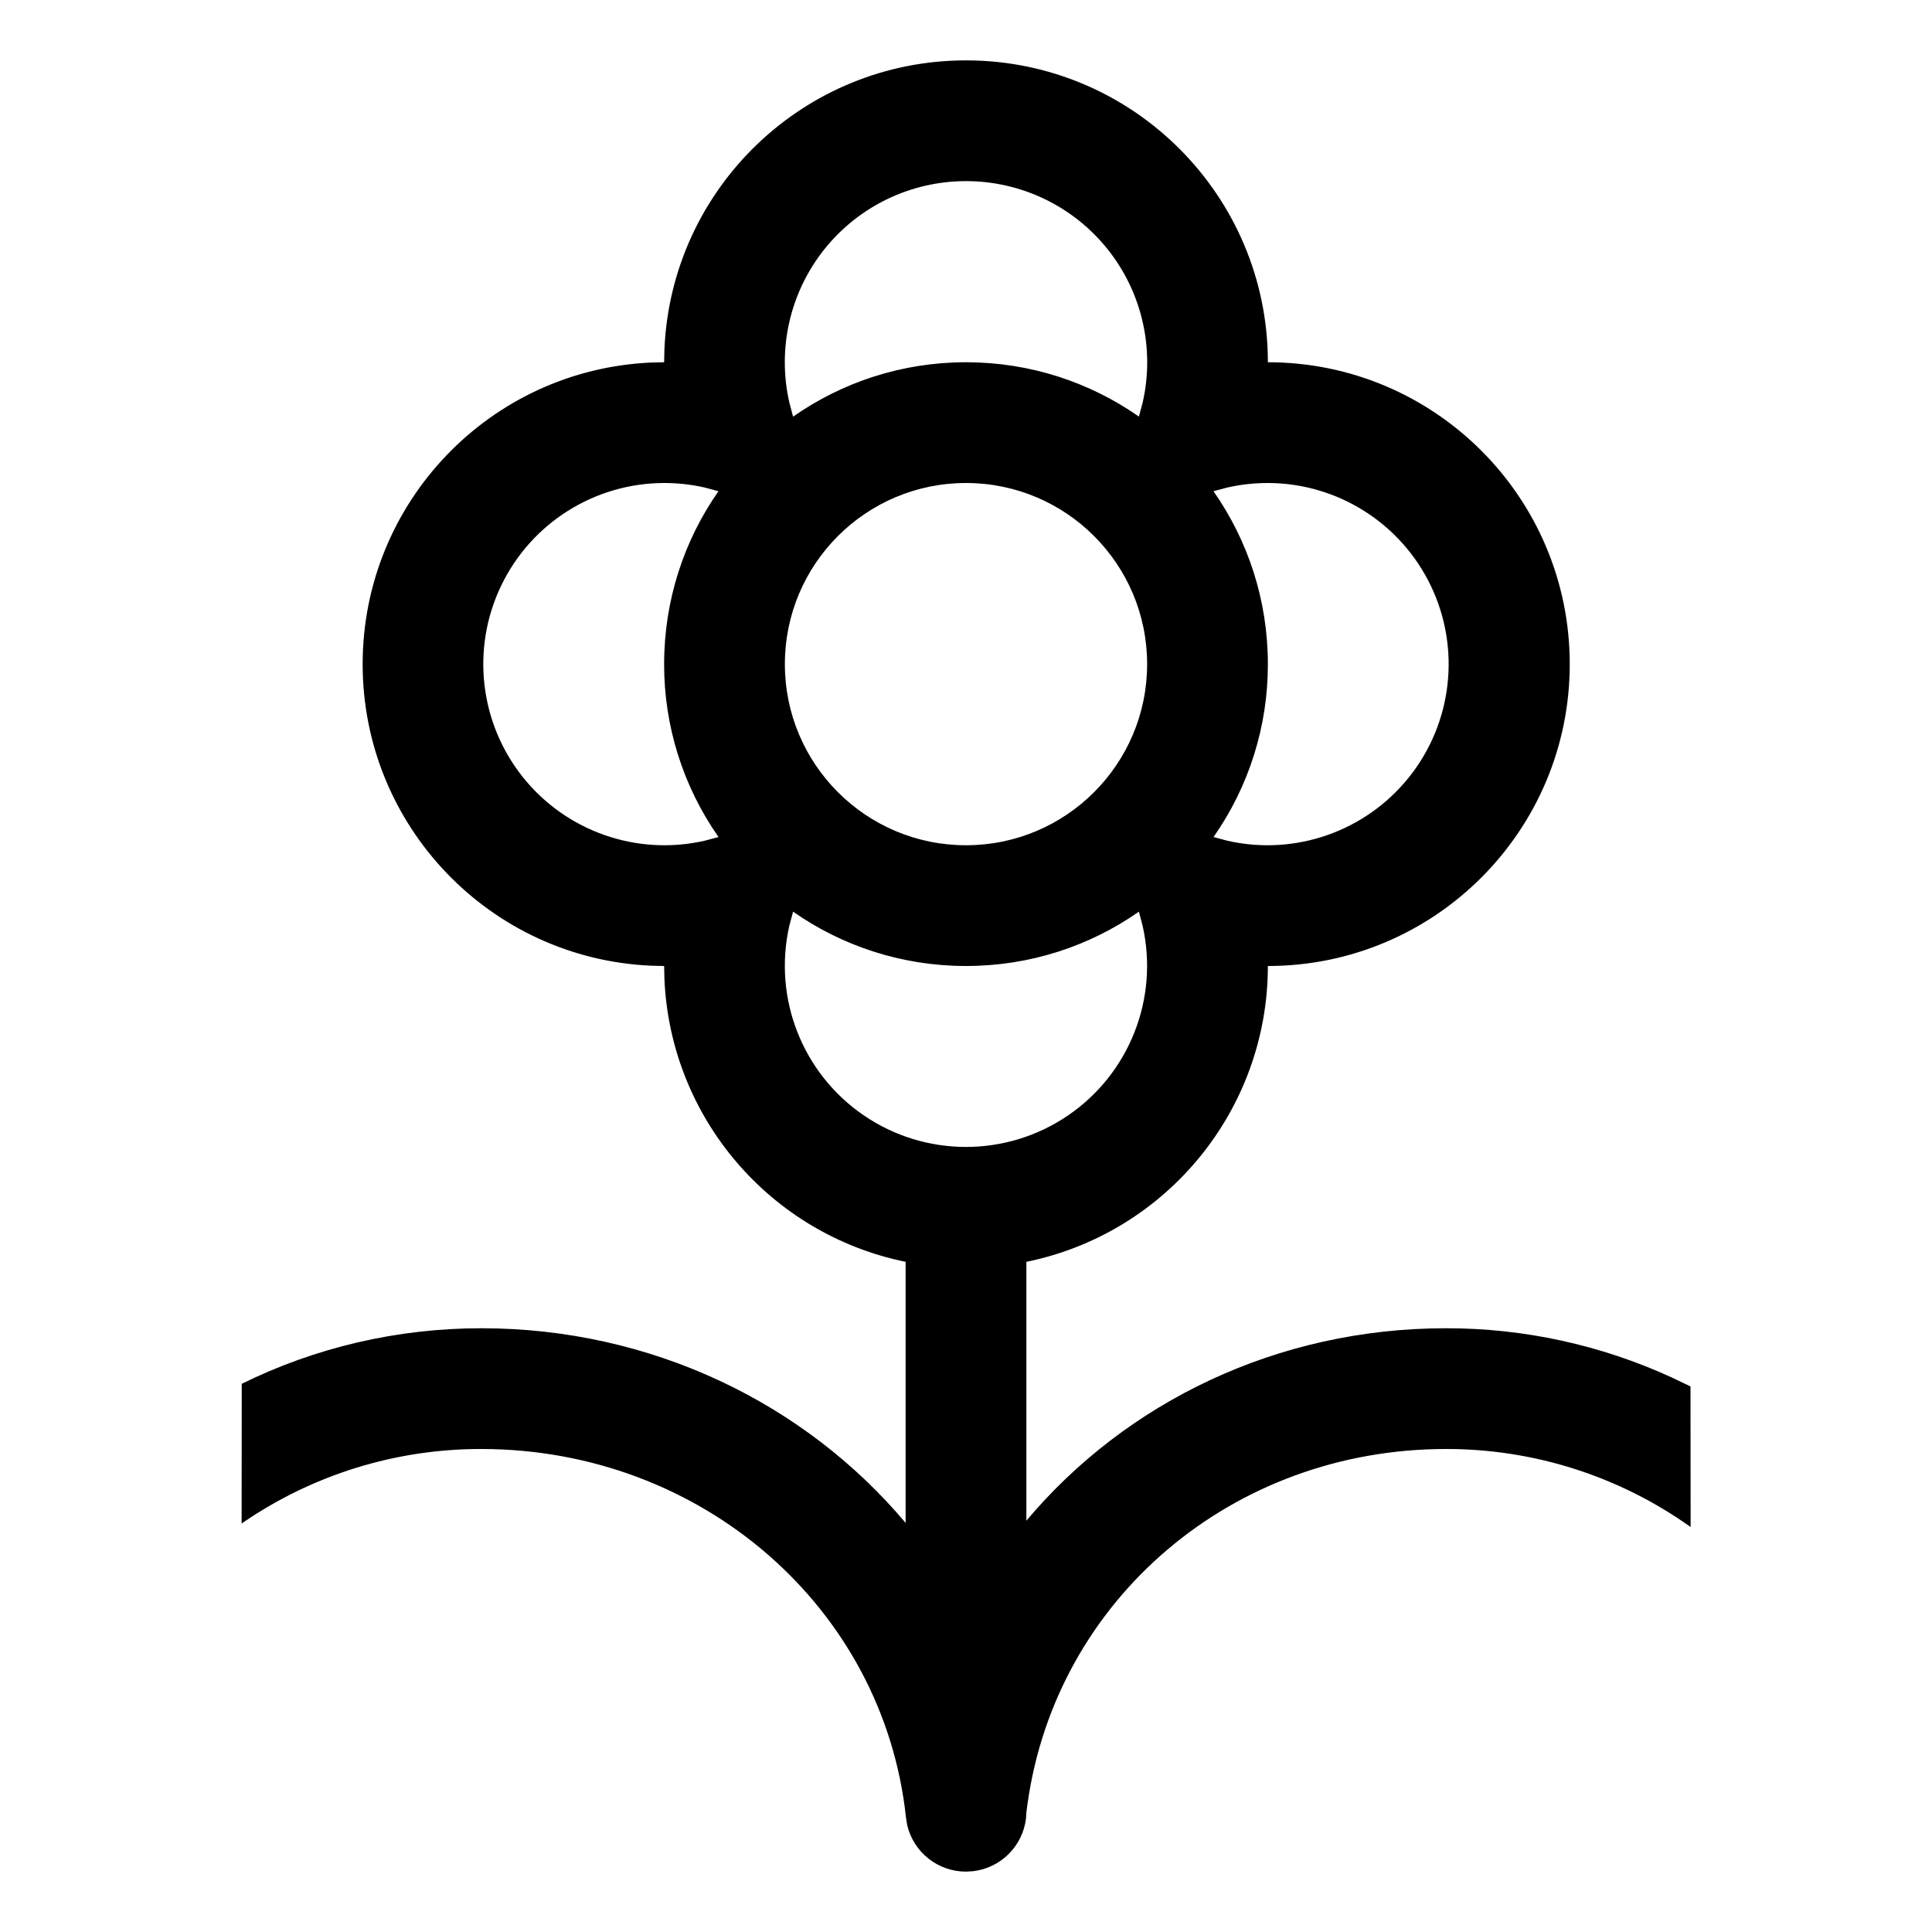
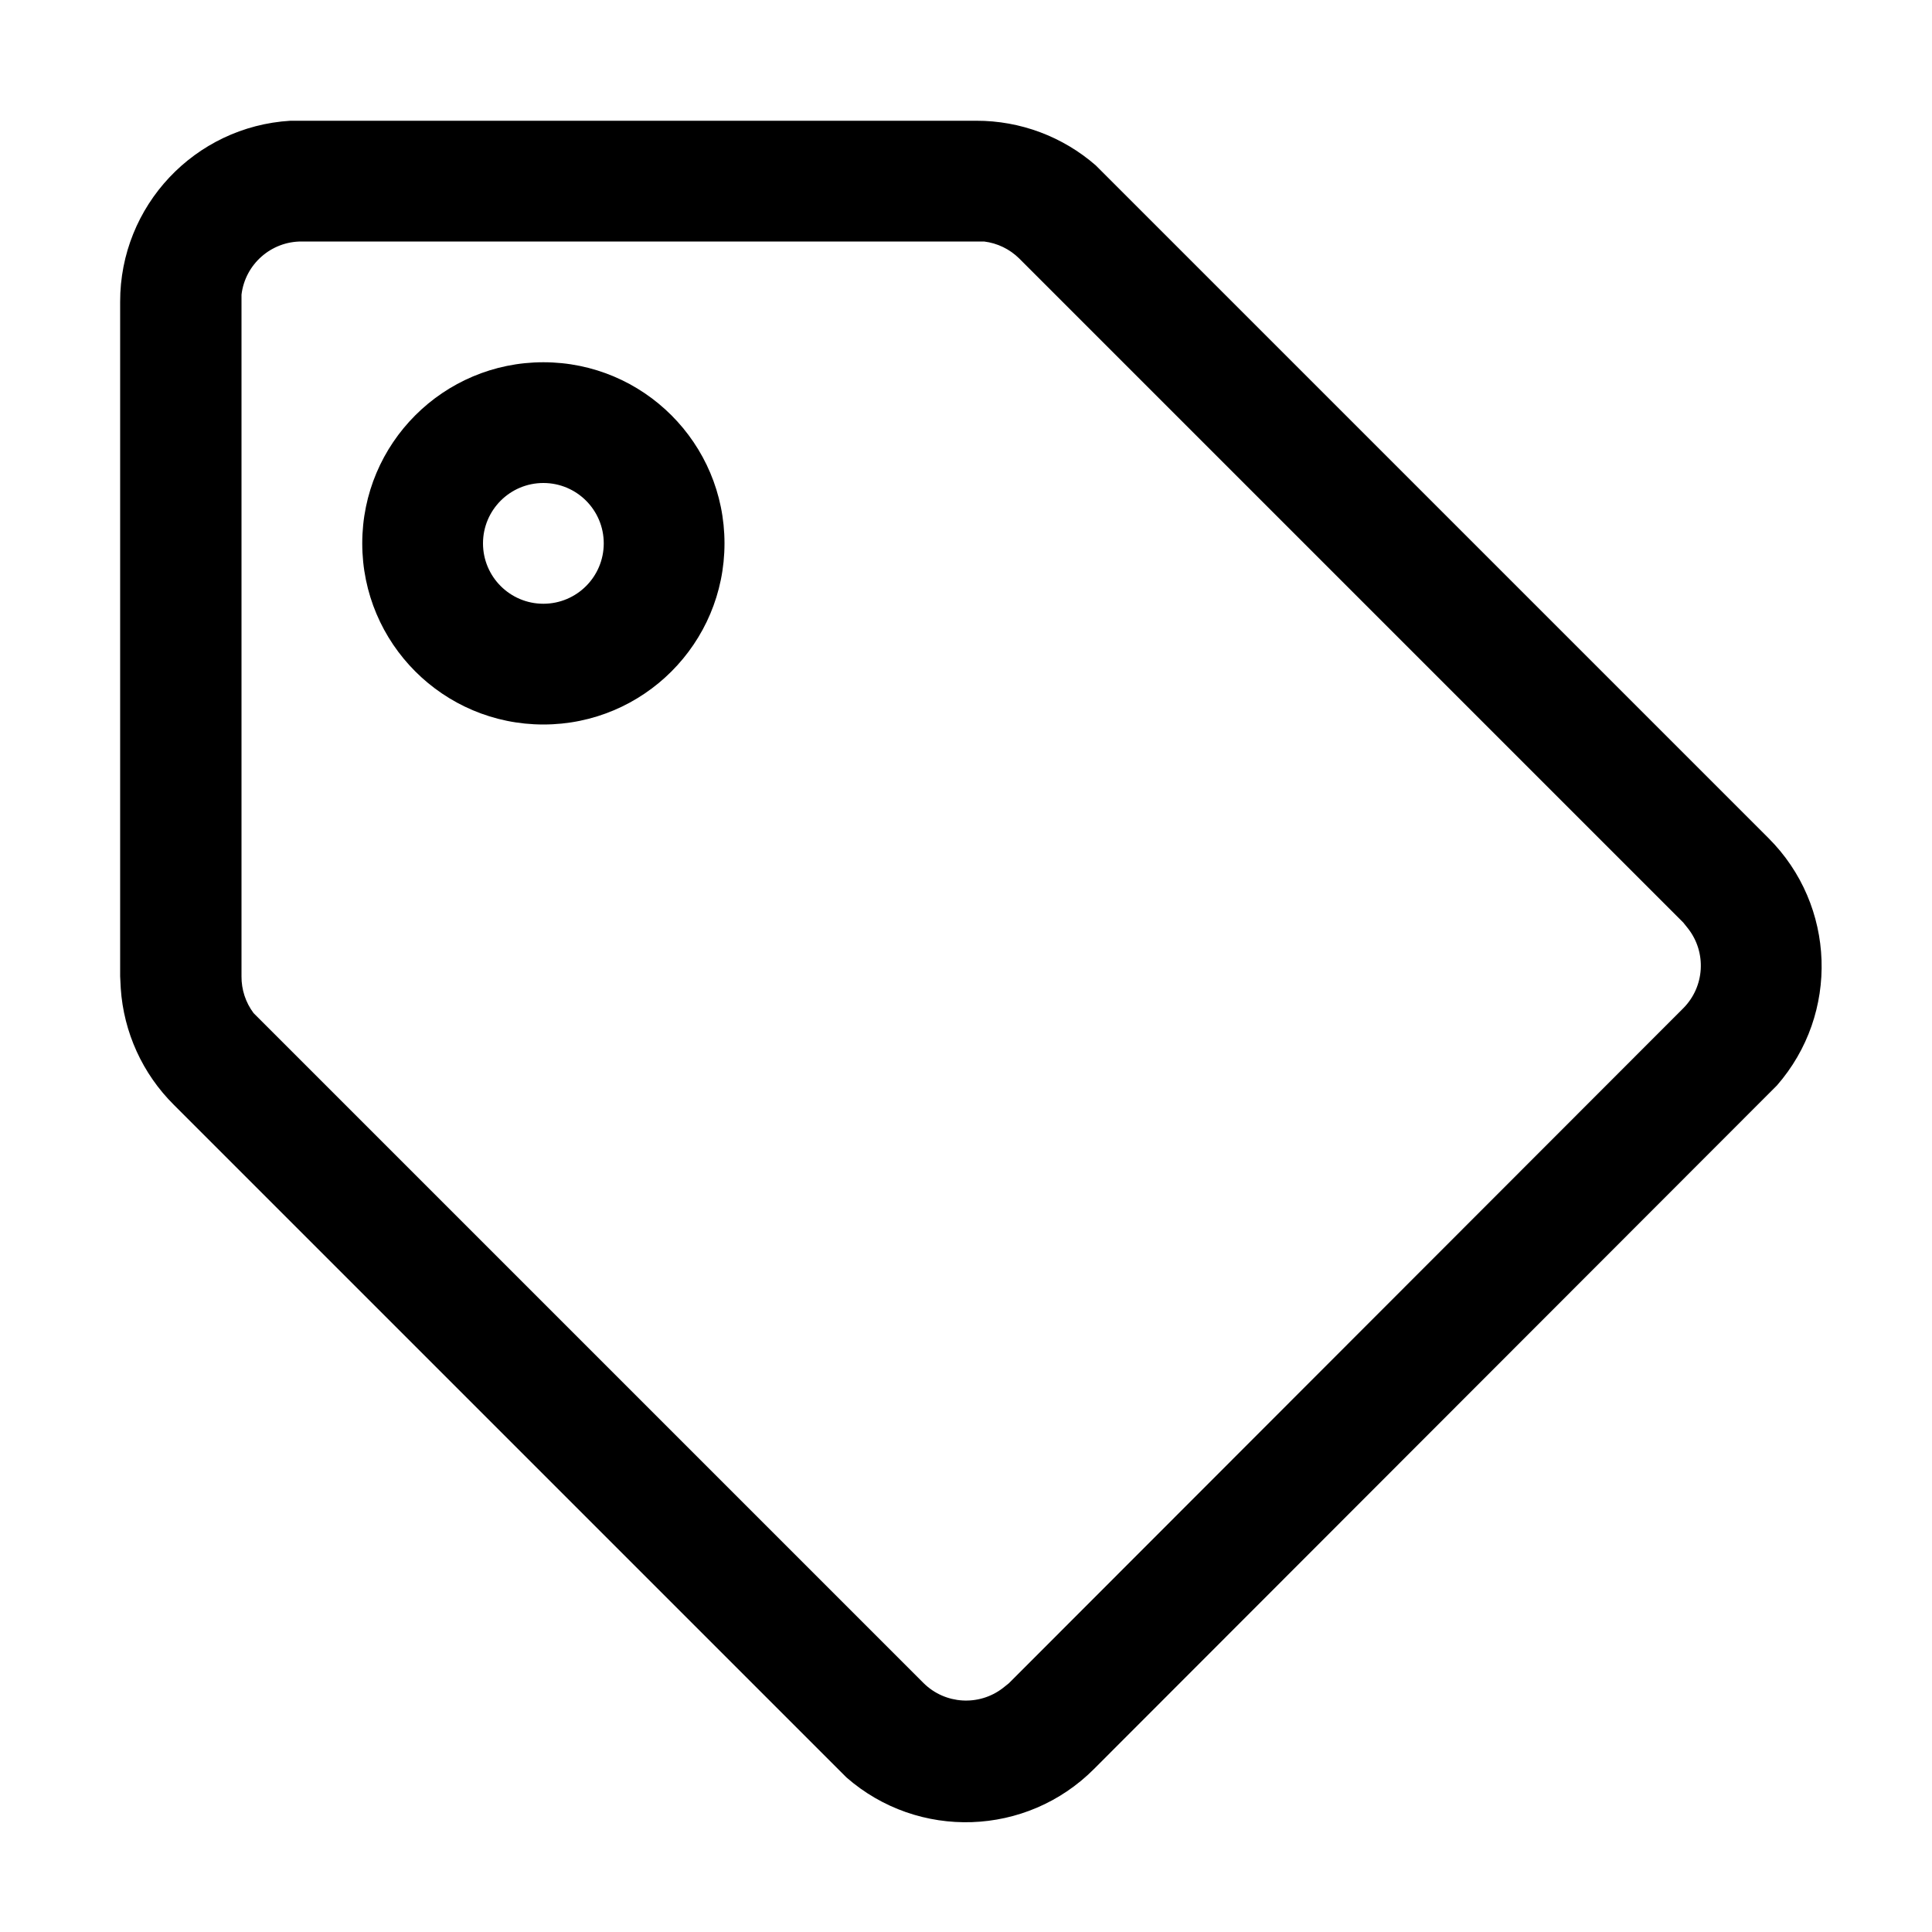
- <svg xmlns="http://www.w3.org/2000/svg" viewBox="0 0 32 32" aria-hidden="true" role="presentation" focusable="false" style="display: block; height: 24px; width: 24px; fill: currentcolor;">
-   <path d="M16 1a5 5 0 0 1 5 5 5 5 0 0 1 0 10 5.002 5.002 0 0 1-4 4.9v4.287C18.652 23.224 21.153 22 23.95 22a8.94 8.94 0 0 1 3.737.814l.313.15.002 2.328A6.963 6.963 0 0 0 23.95 24c-3.542 0-6.453 2.489-6.93 5.869l-.02.15-.006.098a1 1 0 0 1-.876.876L16 31a1 1 0 0 1-.974-.77l-.02-.124C14.635 26.623 11.615 24 7.972 24a6.963 6.963 0 0 0-3.97 1.234l.002-2.314c1.218-.6 2.57-.92 3.968-.92 2.818 0 5.358 1.24 7.028 3.224V20.9a5.002 5.002 0 0 1-3.995-4.683L11 16l-.217-.005a5 5 0 0 1 0-9.99L11 6l.005-.217A5 5 0 0 1 16 1zm2.864 14.1c-.811.567-1.799.9-2.864.9s-2.053-.333-2.864-.9l-.062.232a3 3 0 1 0 5.851.001zM11 8a3 3 0 1 0 .667 5.926l.234-.062A4.977 4.977 0 0 1 11 11c0-1.065.333-2.053.9-2.864l-.232-.062A3.013 3.013 0 0 0 11 8zm10 0c-.228 0-.45.025-.667.074l-.234.062C20.667 8.947 21 9.935 21 11a4.977 4.977 0 0 1-.9 2.864l.232.062A3 3 0 1 0 21 8zm-5 0a3 3 0 1 0 0 6 3 3 0 0 0 0-6zm0-5a3 3 0 0 0-2.926 3.667l.062.234C13.947 6.333 14.935 6 16 6s2.053.333 2.864.9l.062-.232A3 3 0 0 0 16 3z" />
+ <svg xmlns="http://www.w3.org/2000/svg" viewBox="0 0 32 32" aria-hidden="true" role="presentation" focusable="false" style="display: block; height: 32px; width: 32px; fill: currentcolor;">
+   <path d="M16.17 2a3 3 0 0 1 1.98.74l.14.14 11 11a3 3 0 0 1 .14 4.1l-.14.14L18.12 29.3a3 3 0 0 1-4.1.14l-.14-.14-11-11A3 3 0 0 1 2 16.37l-.01-.2V5a3 3 0 0 1 2.82-3h11.35zm0 2H5a1 1 0 0 0-1 .88v11.29a1 1 0 0 0 .2.61l.1.1 11 11a1 1 0 0 0 1.31.08l.1-.08L27.88 16.7a1 1 0 0 0 .08-1.32l-.08-.1-11-11a1 1 0 0 0-.58-.28L16.17 4zM9 6a3 3 0 1 1 0 6 3 3 0 0 1 0-6zm0 2a1 1 0 1 0 0 2 1 1 0 0 0 0-2z" />
</svg>
